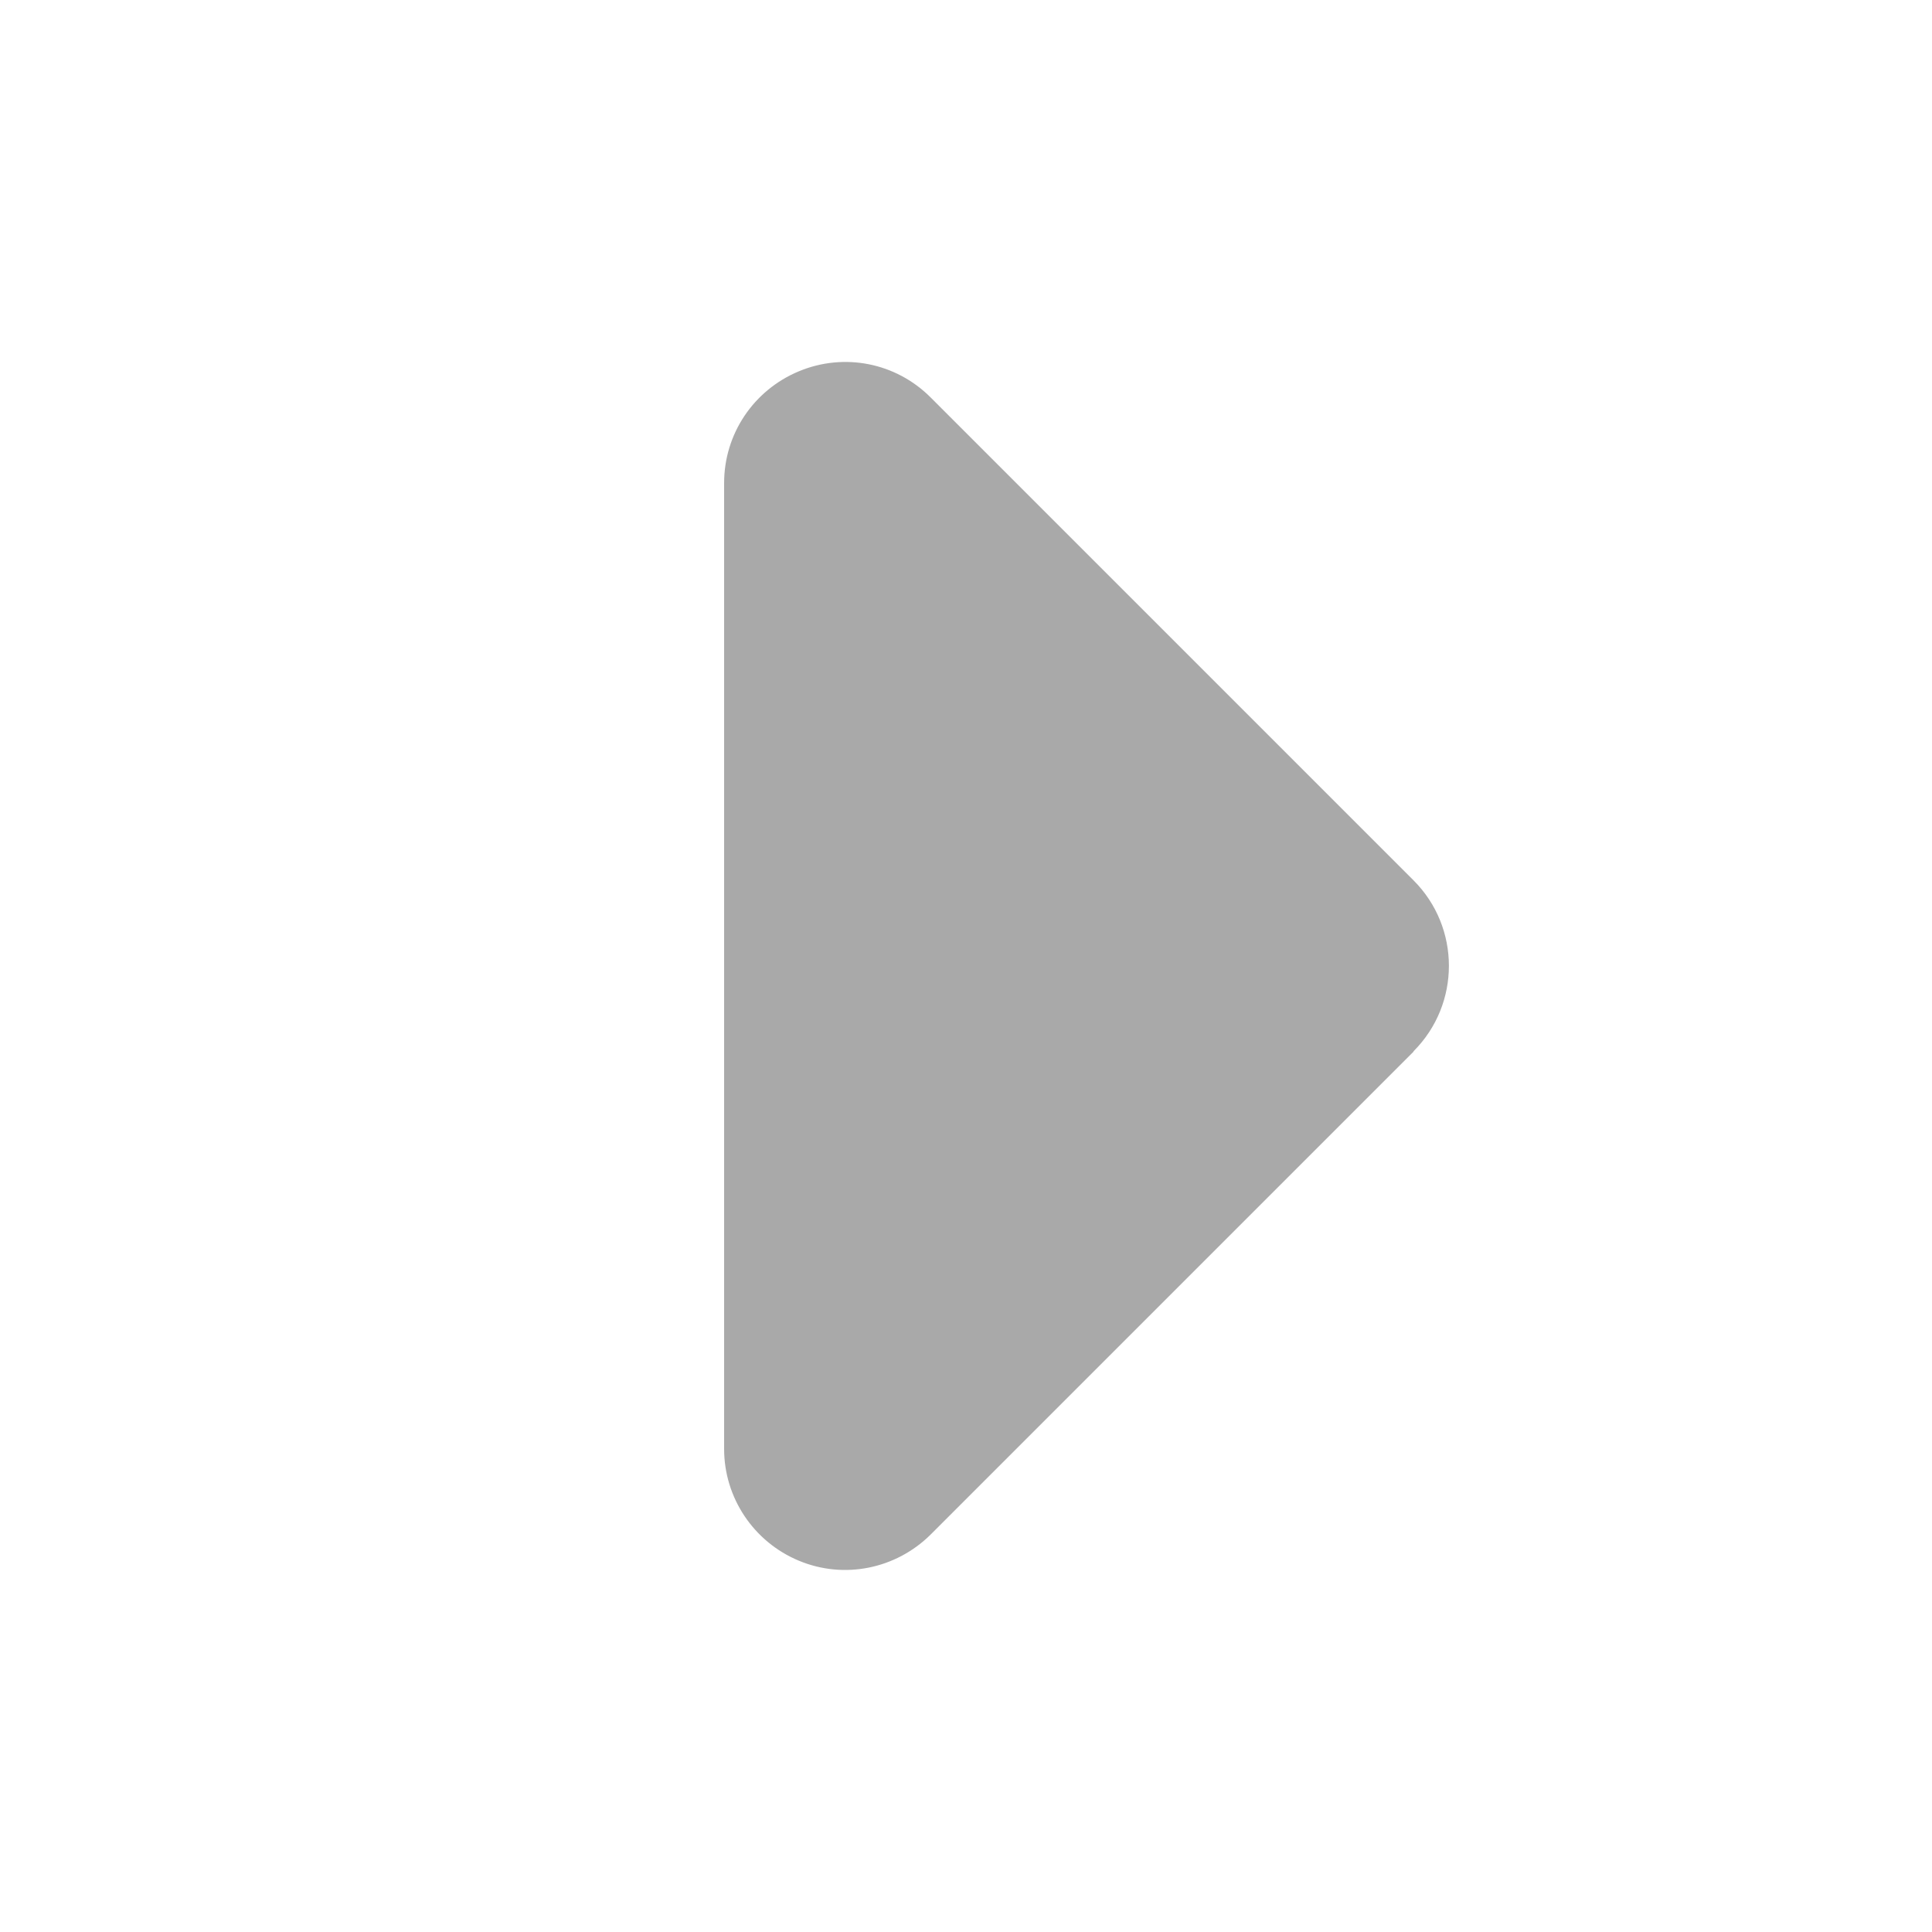
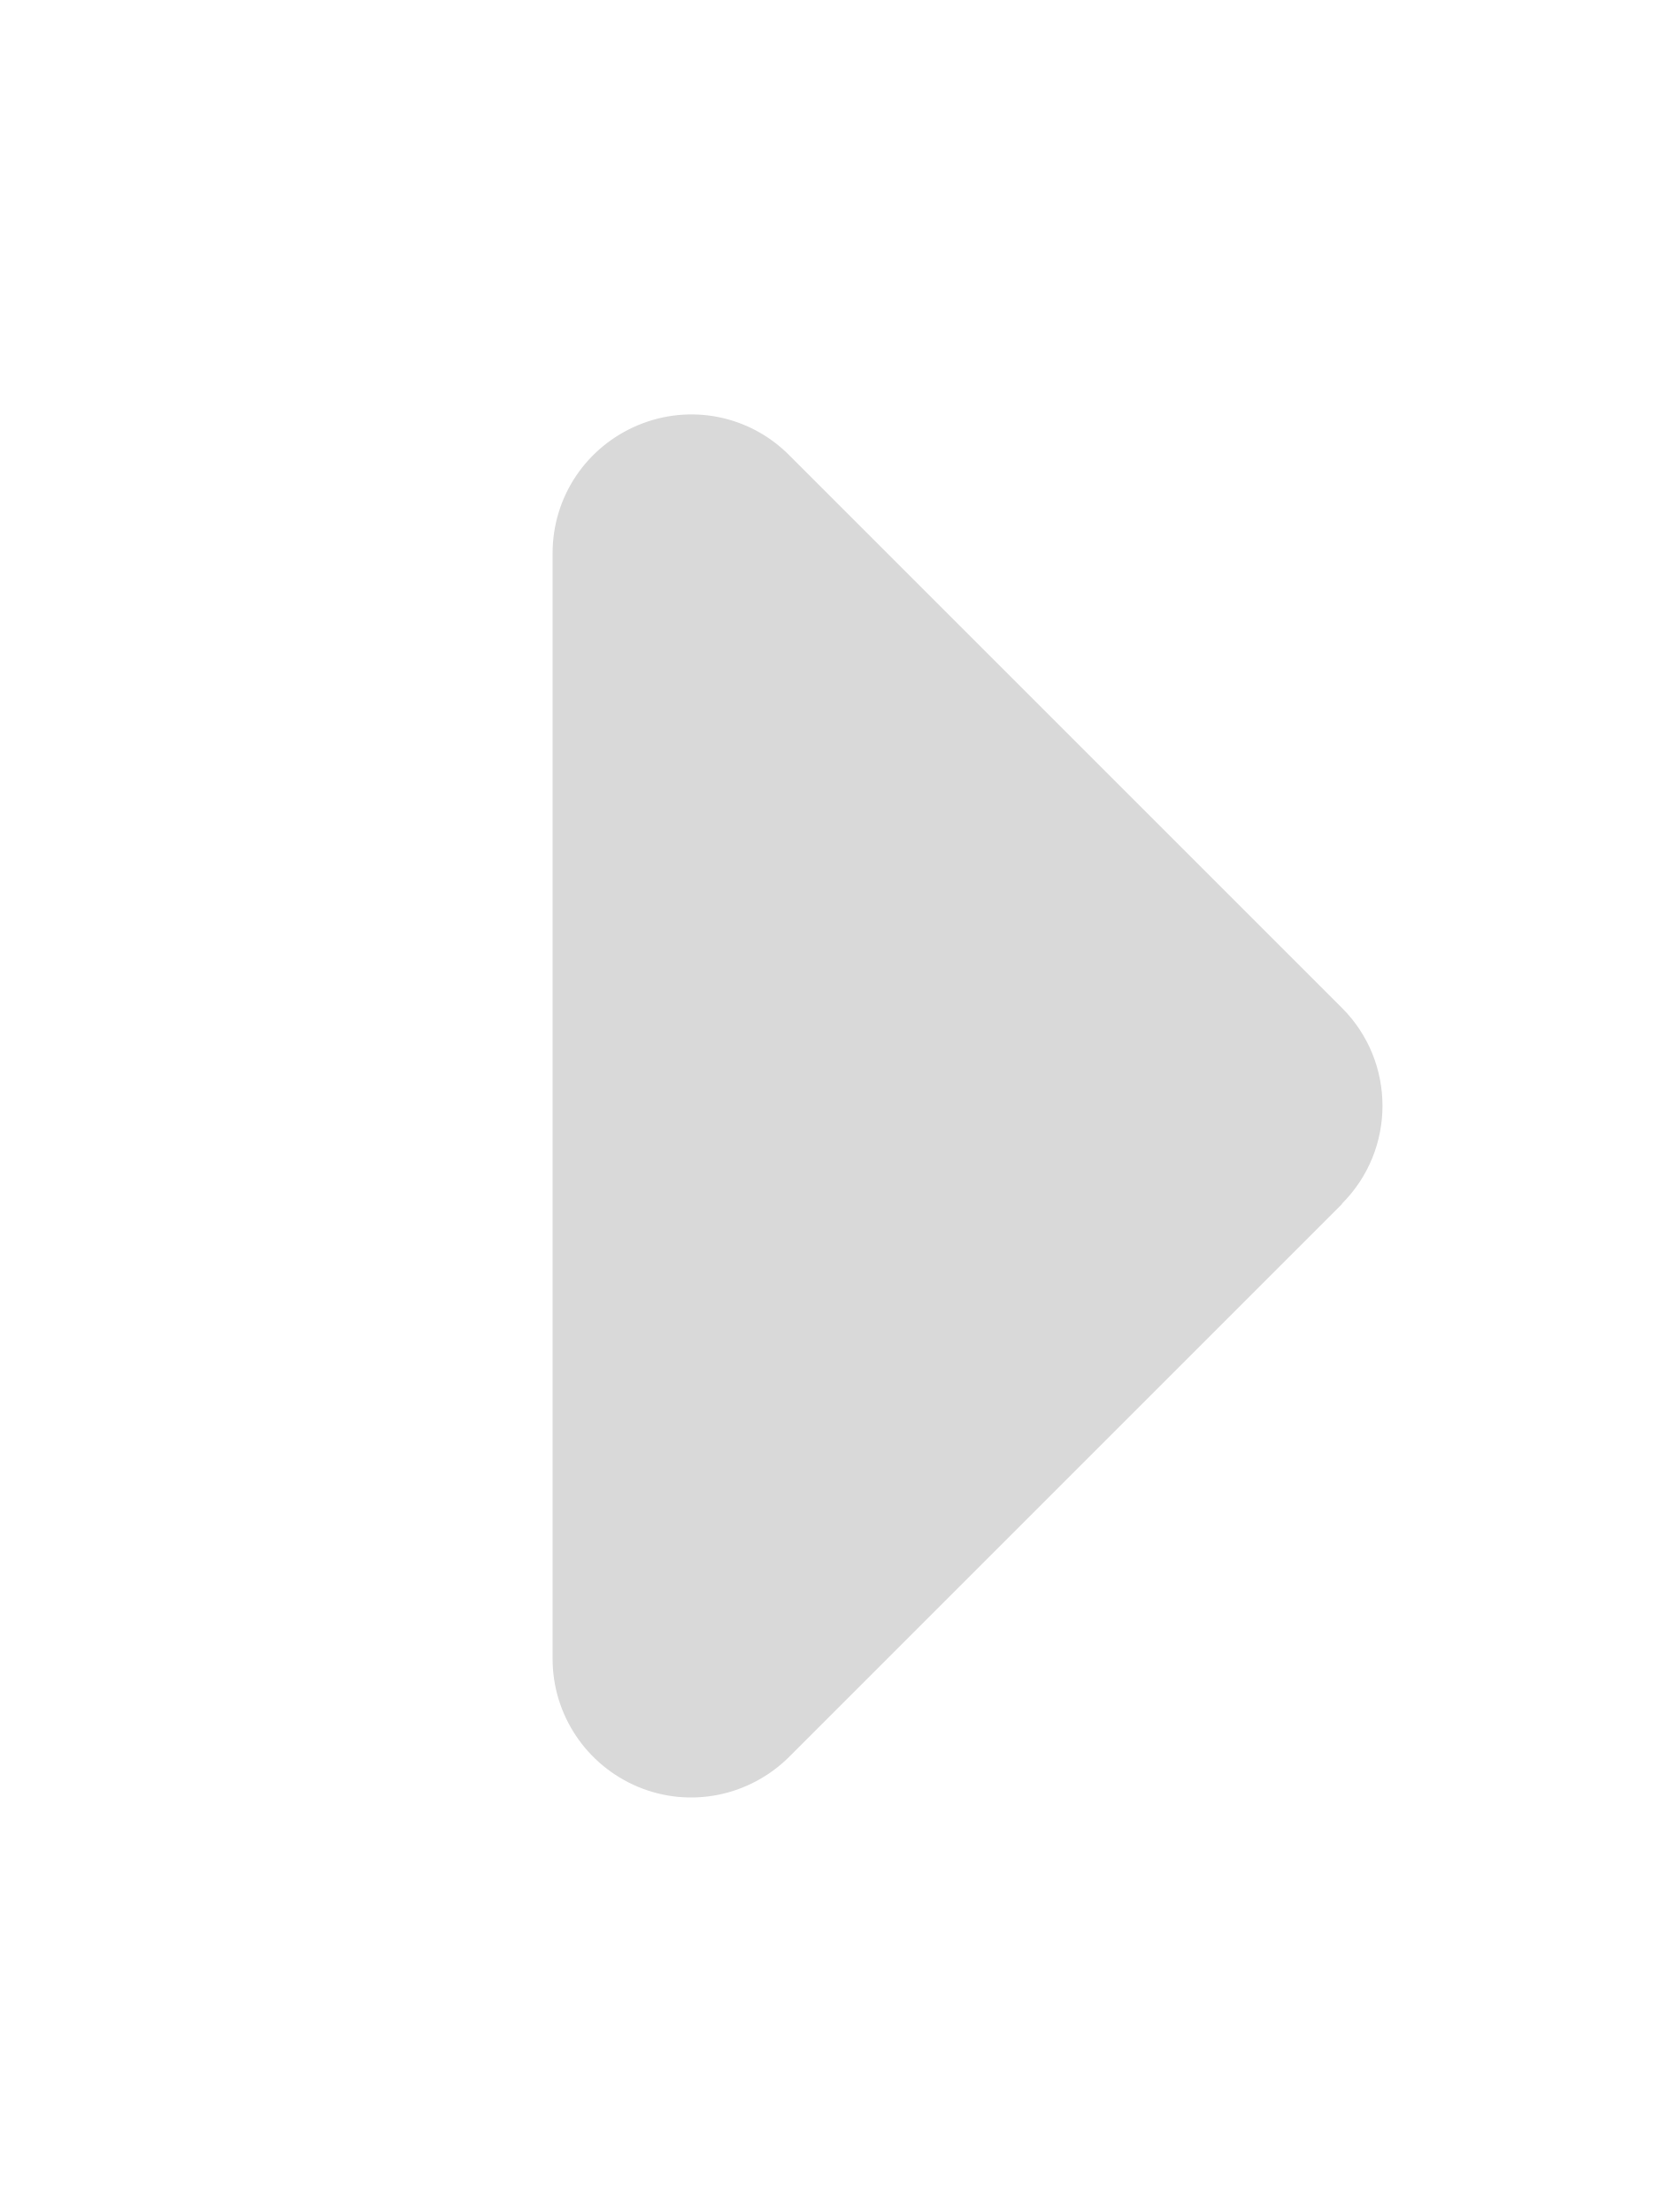
- <svg xmlns="http://www.w3.org/2000/svg" width="2cm" height="2cm" fill="#A9A9A9" viewBox="0 0 256 512">
+ <svg xmlns="http://www.w3.org/2000/svg" width="1.5cm" height="2cm" fill="#D9D9D9" viewBox="0 0 256 512">
  <path d="M246.6 278.6c12.5-12.5 12.5-32.8 0-45.3l-128-128c-9.2-9.2-22.9-11.9-34.9-6.9s-19.8 16.6-19.8 29.6l0 256c0 12.9 7.8 24.6 19.8 29.6s25.7 2.2 34.9-6.9l128-128z" />
</svg>
